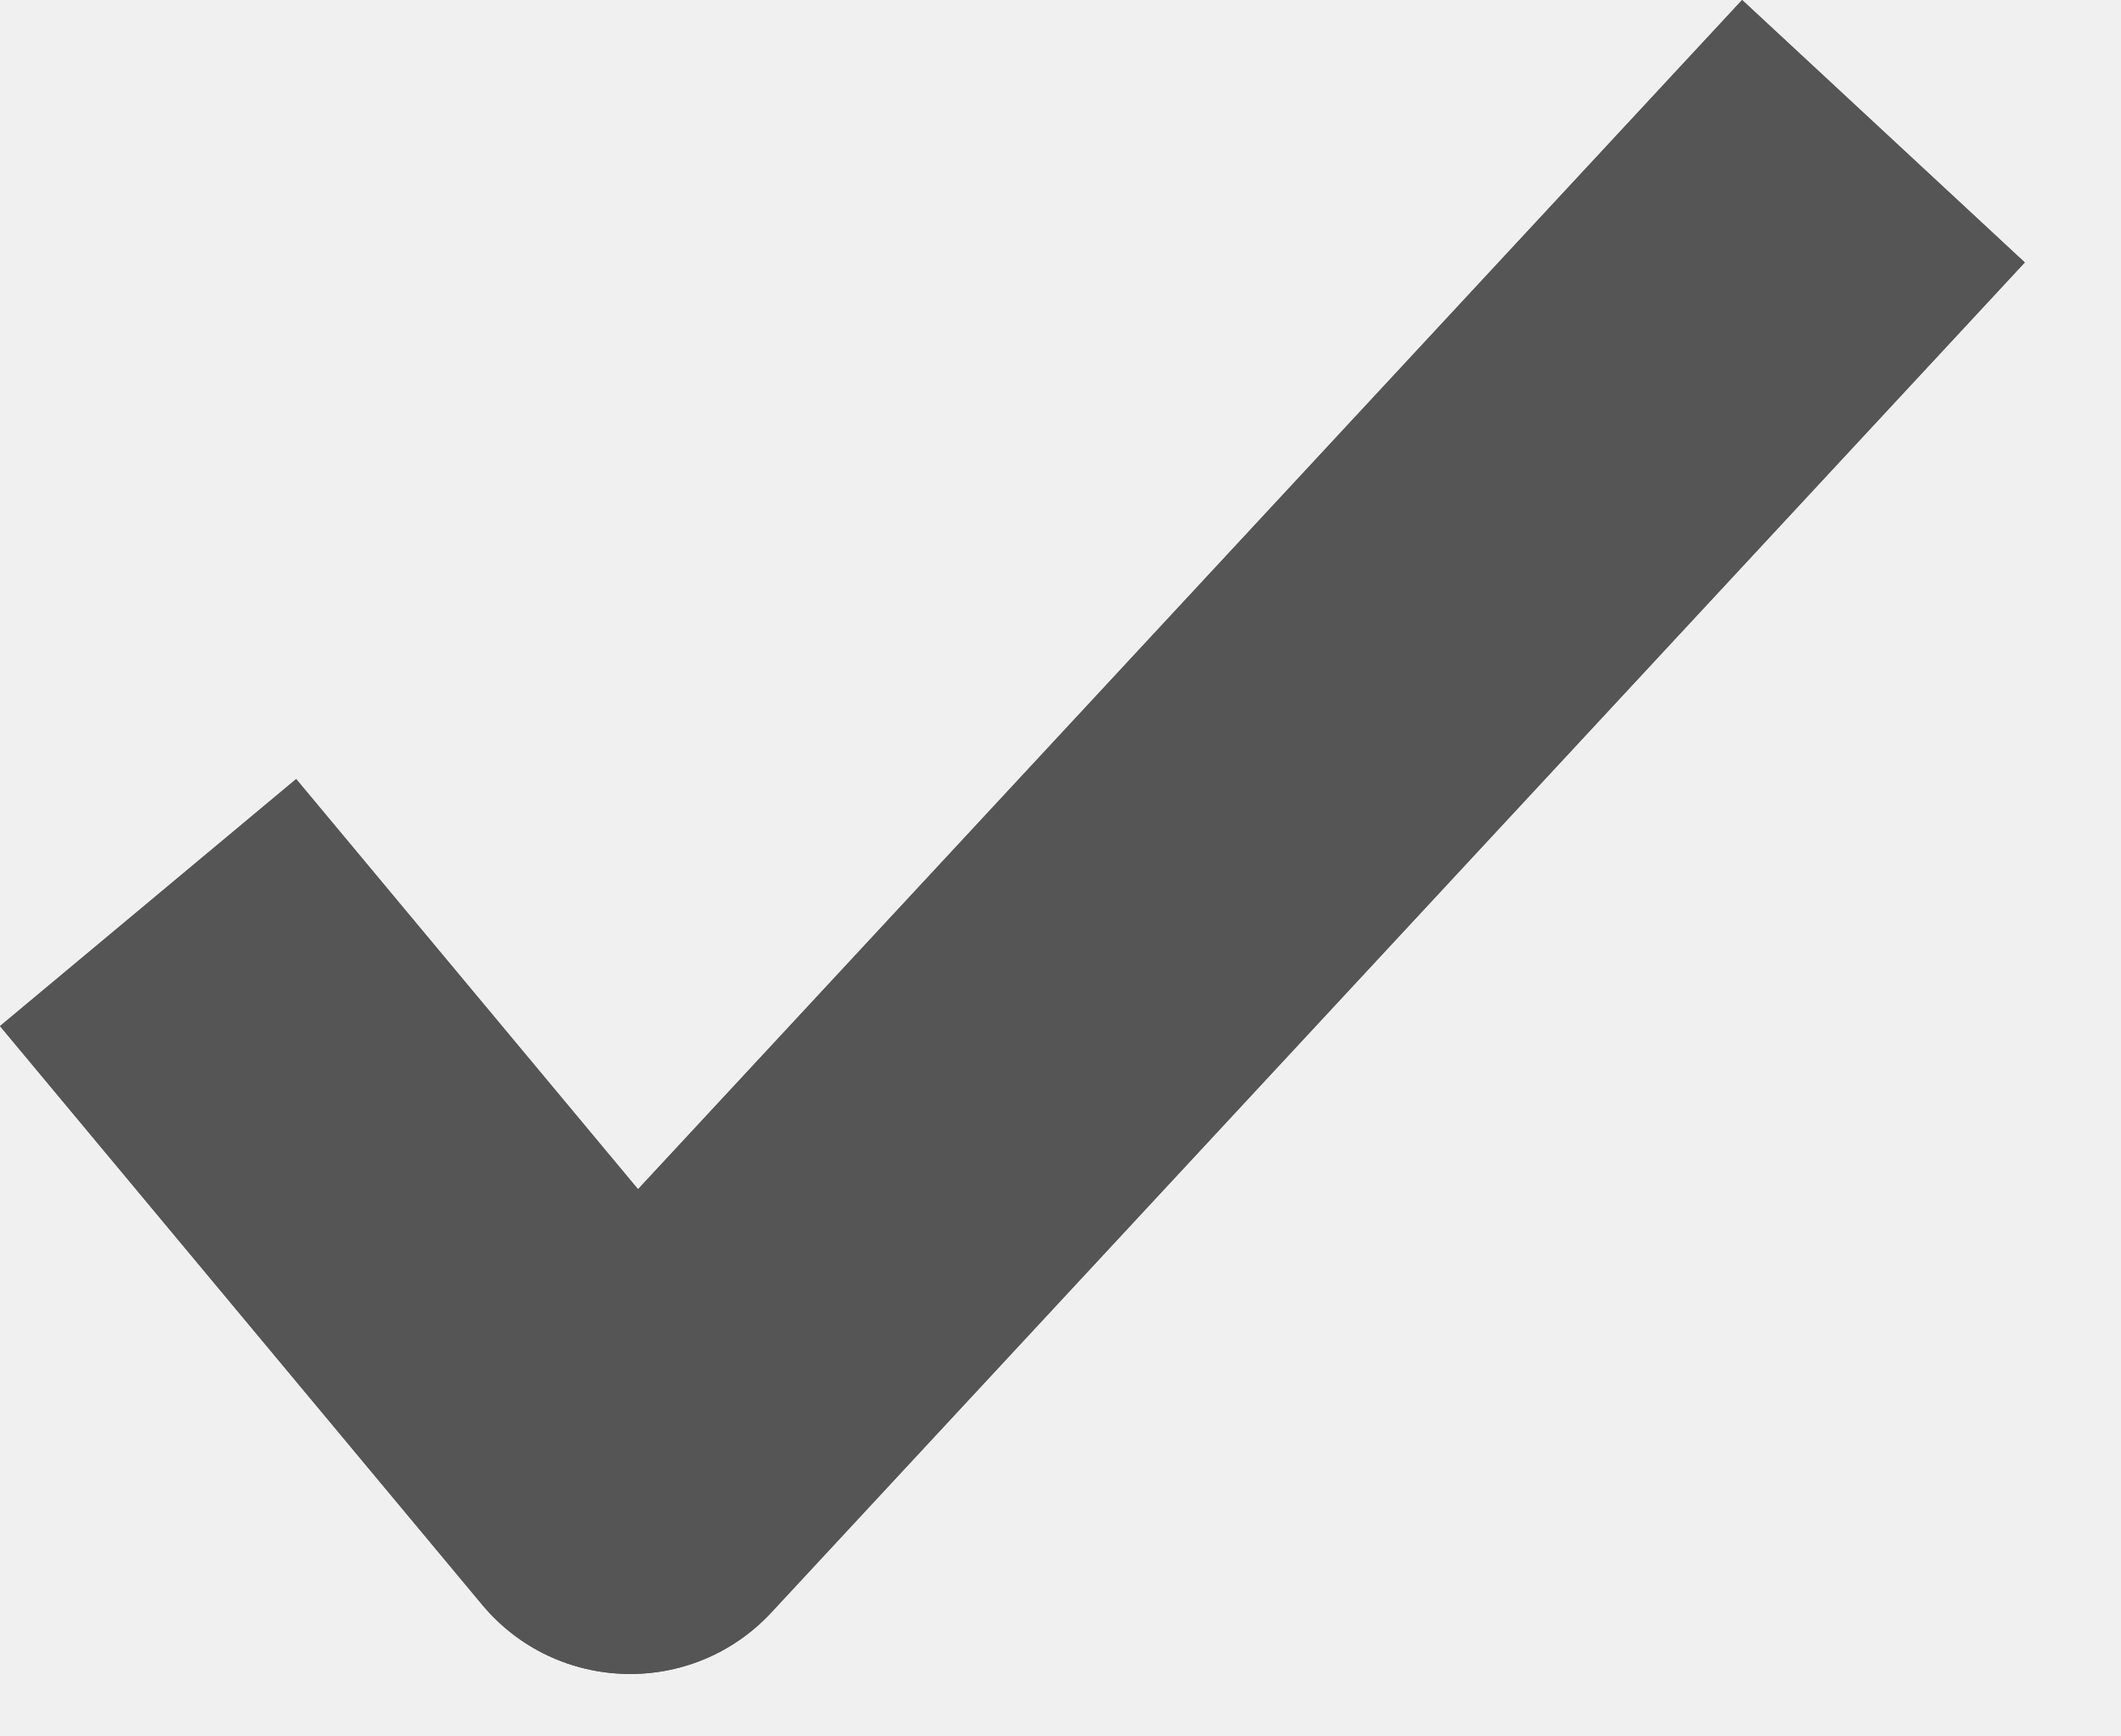
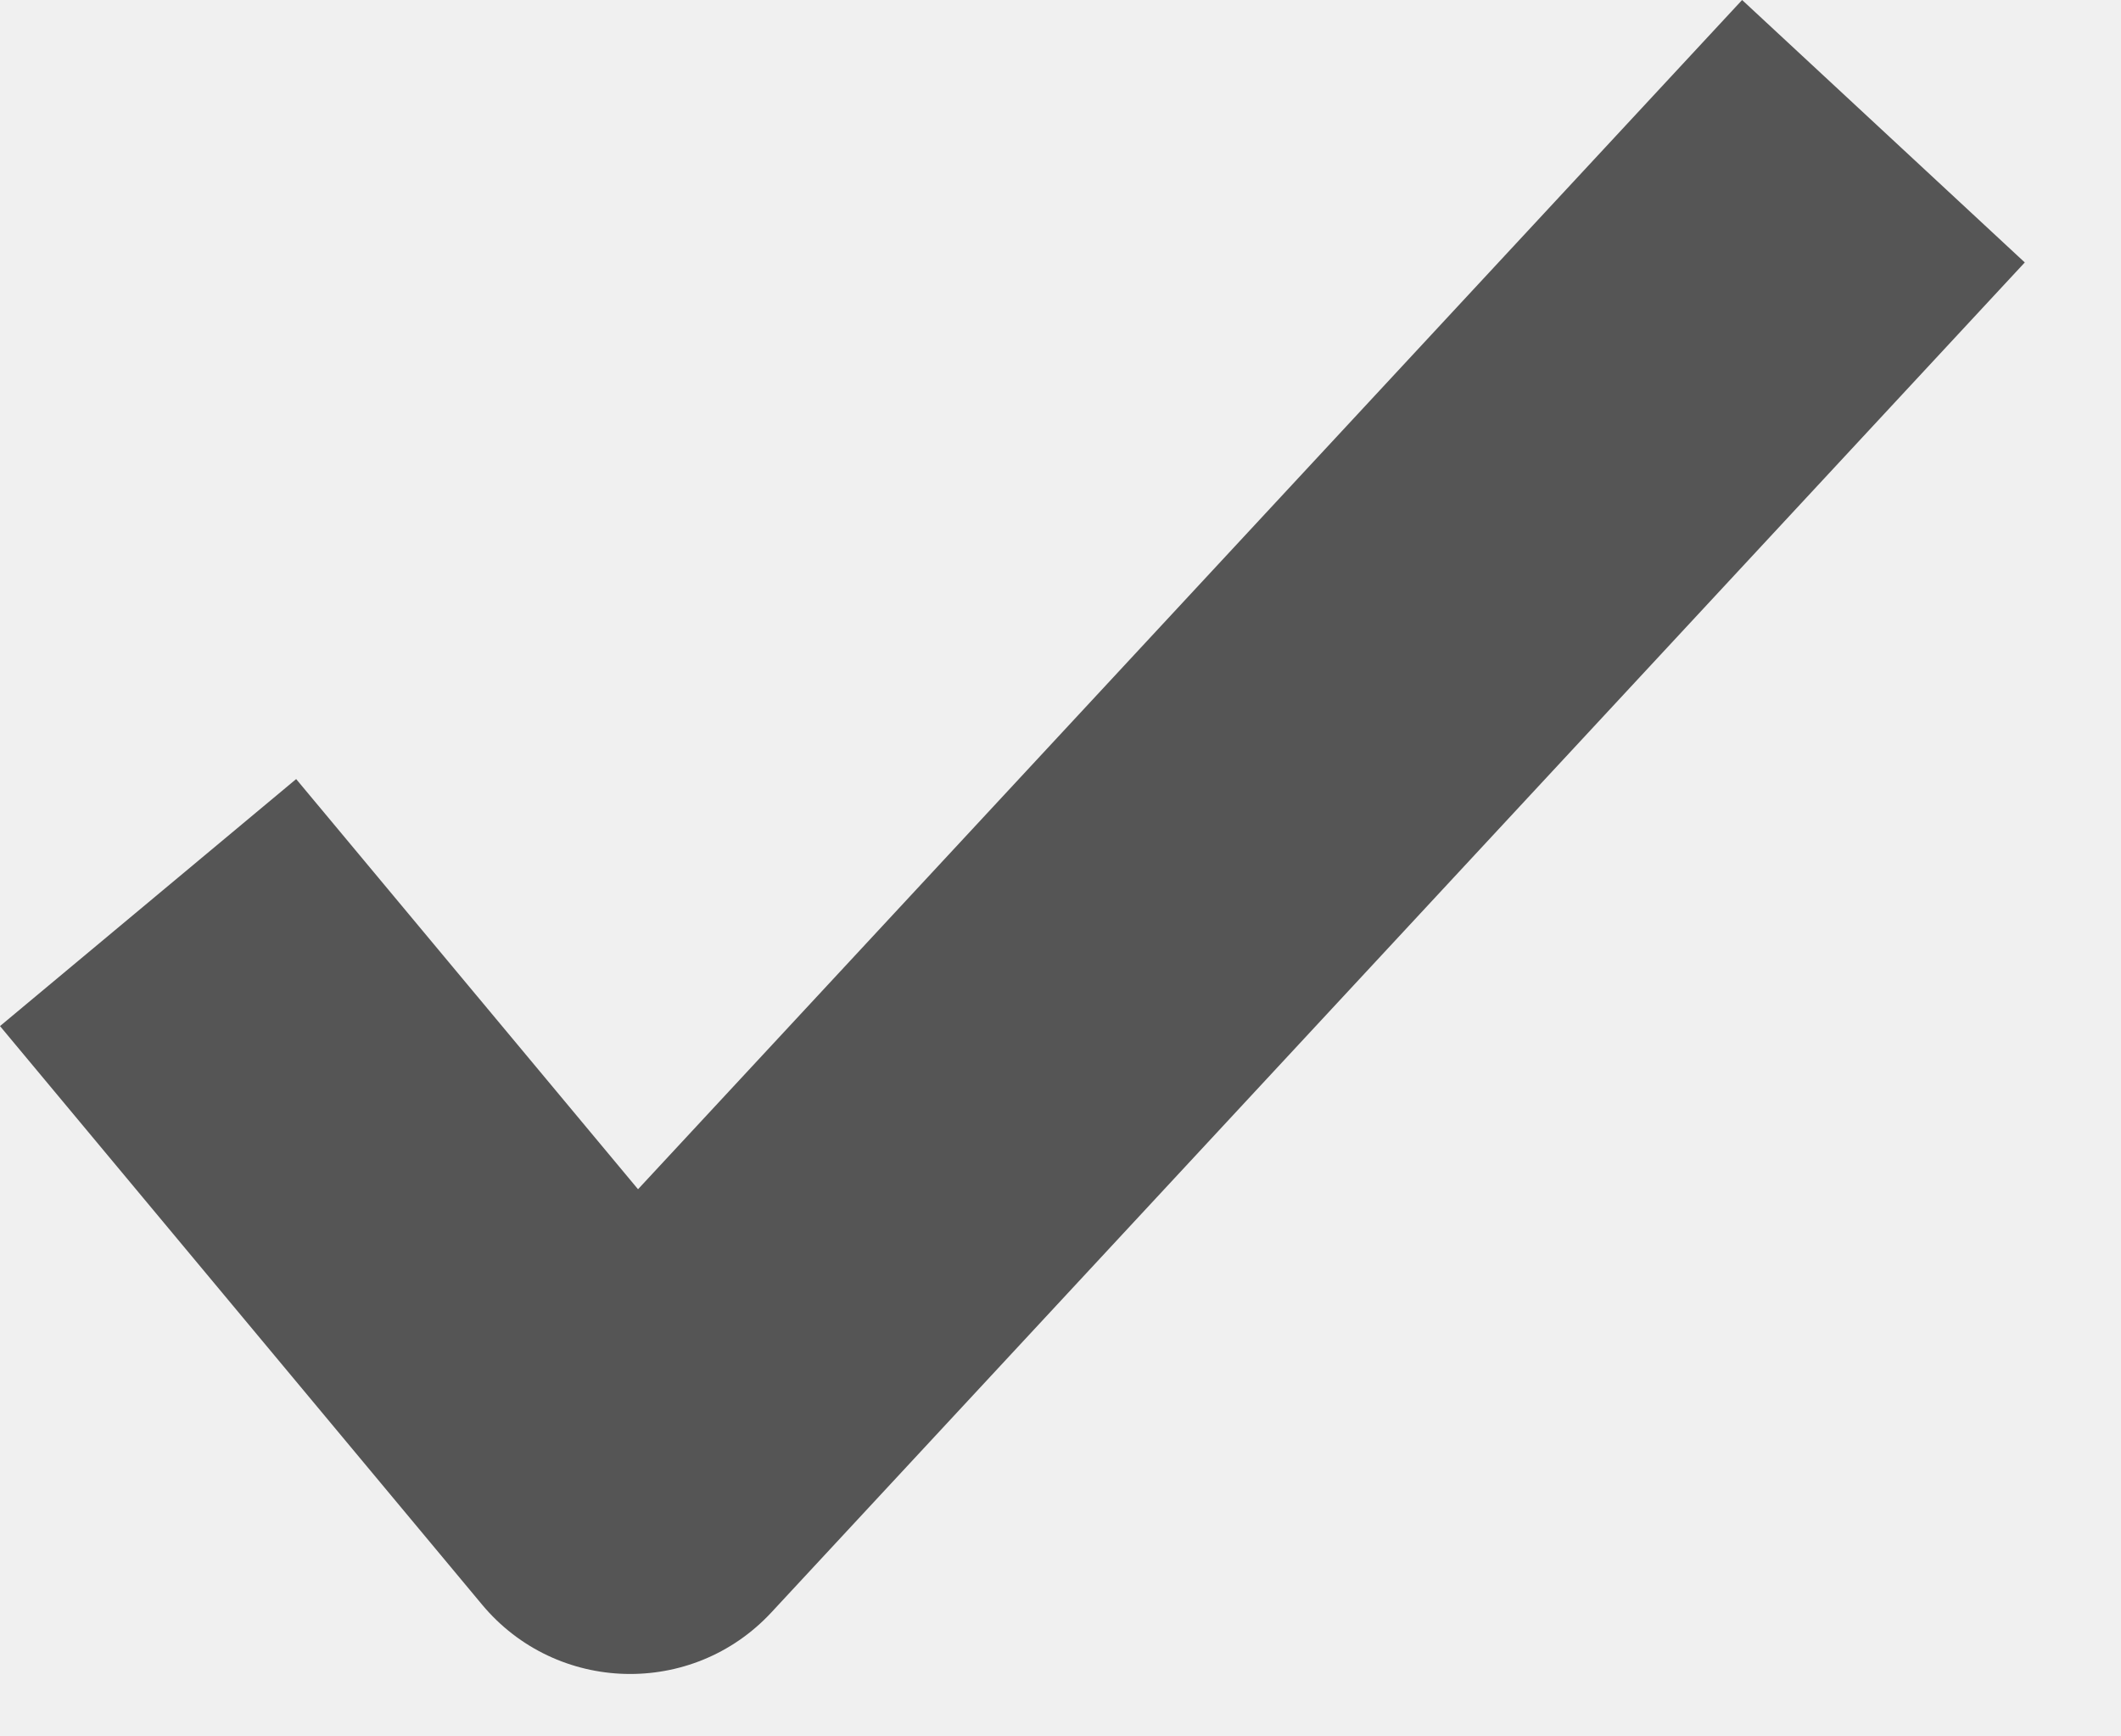
- <svg xmlns="http://www.w3.org/2000/svg" xmlns:xlink="http://www.w3.org/1999/xlink" width="11px" height="9px" viewBox="0 0 11 9" version="1.1">
-   <defs>
-     <path d="M1.536,4.04 L0,5.321 L2.5,8.321 C2.886,8.784 3.591,8.803 4.001,8.361 L10.501,1.361 L9.035,0 L3.309,6.167 L1.536,4.04 Z" id="path-1" />
-   </defs>
+ <svg xmlns="http://www.w3.org/2000/svg" width="11px" height="9px" viewBox="0 0 11 9" version="1.1">
+   <defs />
  <g id="Page-1" stroke="none" stroke-width="1" fill="none" fill-rule="evenodd">
-     <g id="3.-Forms-/-Checkbox-/-§-Elements-/-Tickmark">
-       <mask id="mask-2" fill="white">
-         <use xlink:href="#path-1" />
-       </mask>
-       <use id="Icon-tick" fill="#555555" fill-rule="nonzero" xlink:href="#path-1" />
-       <g id="3.-Forms-/-§-Colour-in-forms-/-555555_text" mask="url(#mask-2)" fill="#555555" fill-rule="evenodd">
-         <g id="0.-Global-/-Colour-Palette-/-Greys-/-555555_text">
-           <rect id="colour_block" x="0" y="0" width="11" height="9" />
-         </g>
-       </g>
+     <g id="🔩-tickmark" fill="#555555" fill-rule="nonzero">
+       <path d="M1.536,4.04 L0,5.321 L2.5,8.321 C2.886,8.784 3.591,8.803 4.001,8.361 L10.501,1.361 L9.035,0 L3.309,6.167 L1.536,4.04 Z" id="Icon-tick" />
    </g>
  </g>
</svg>
